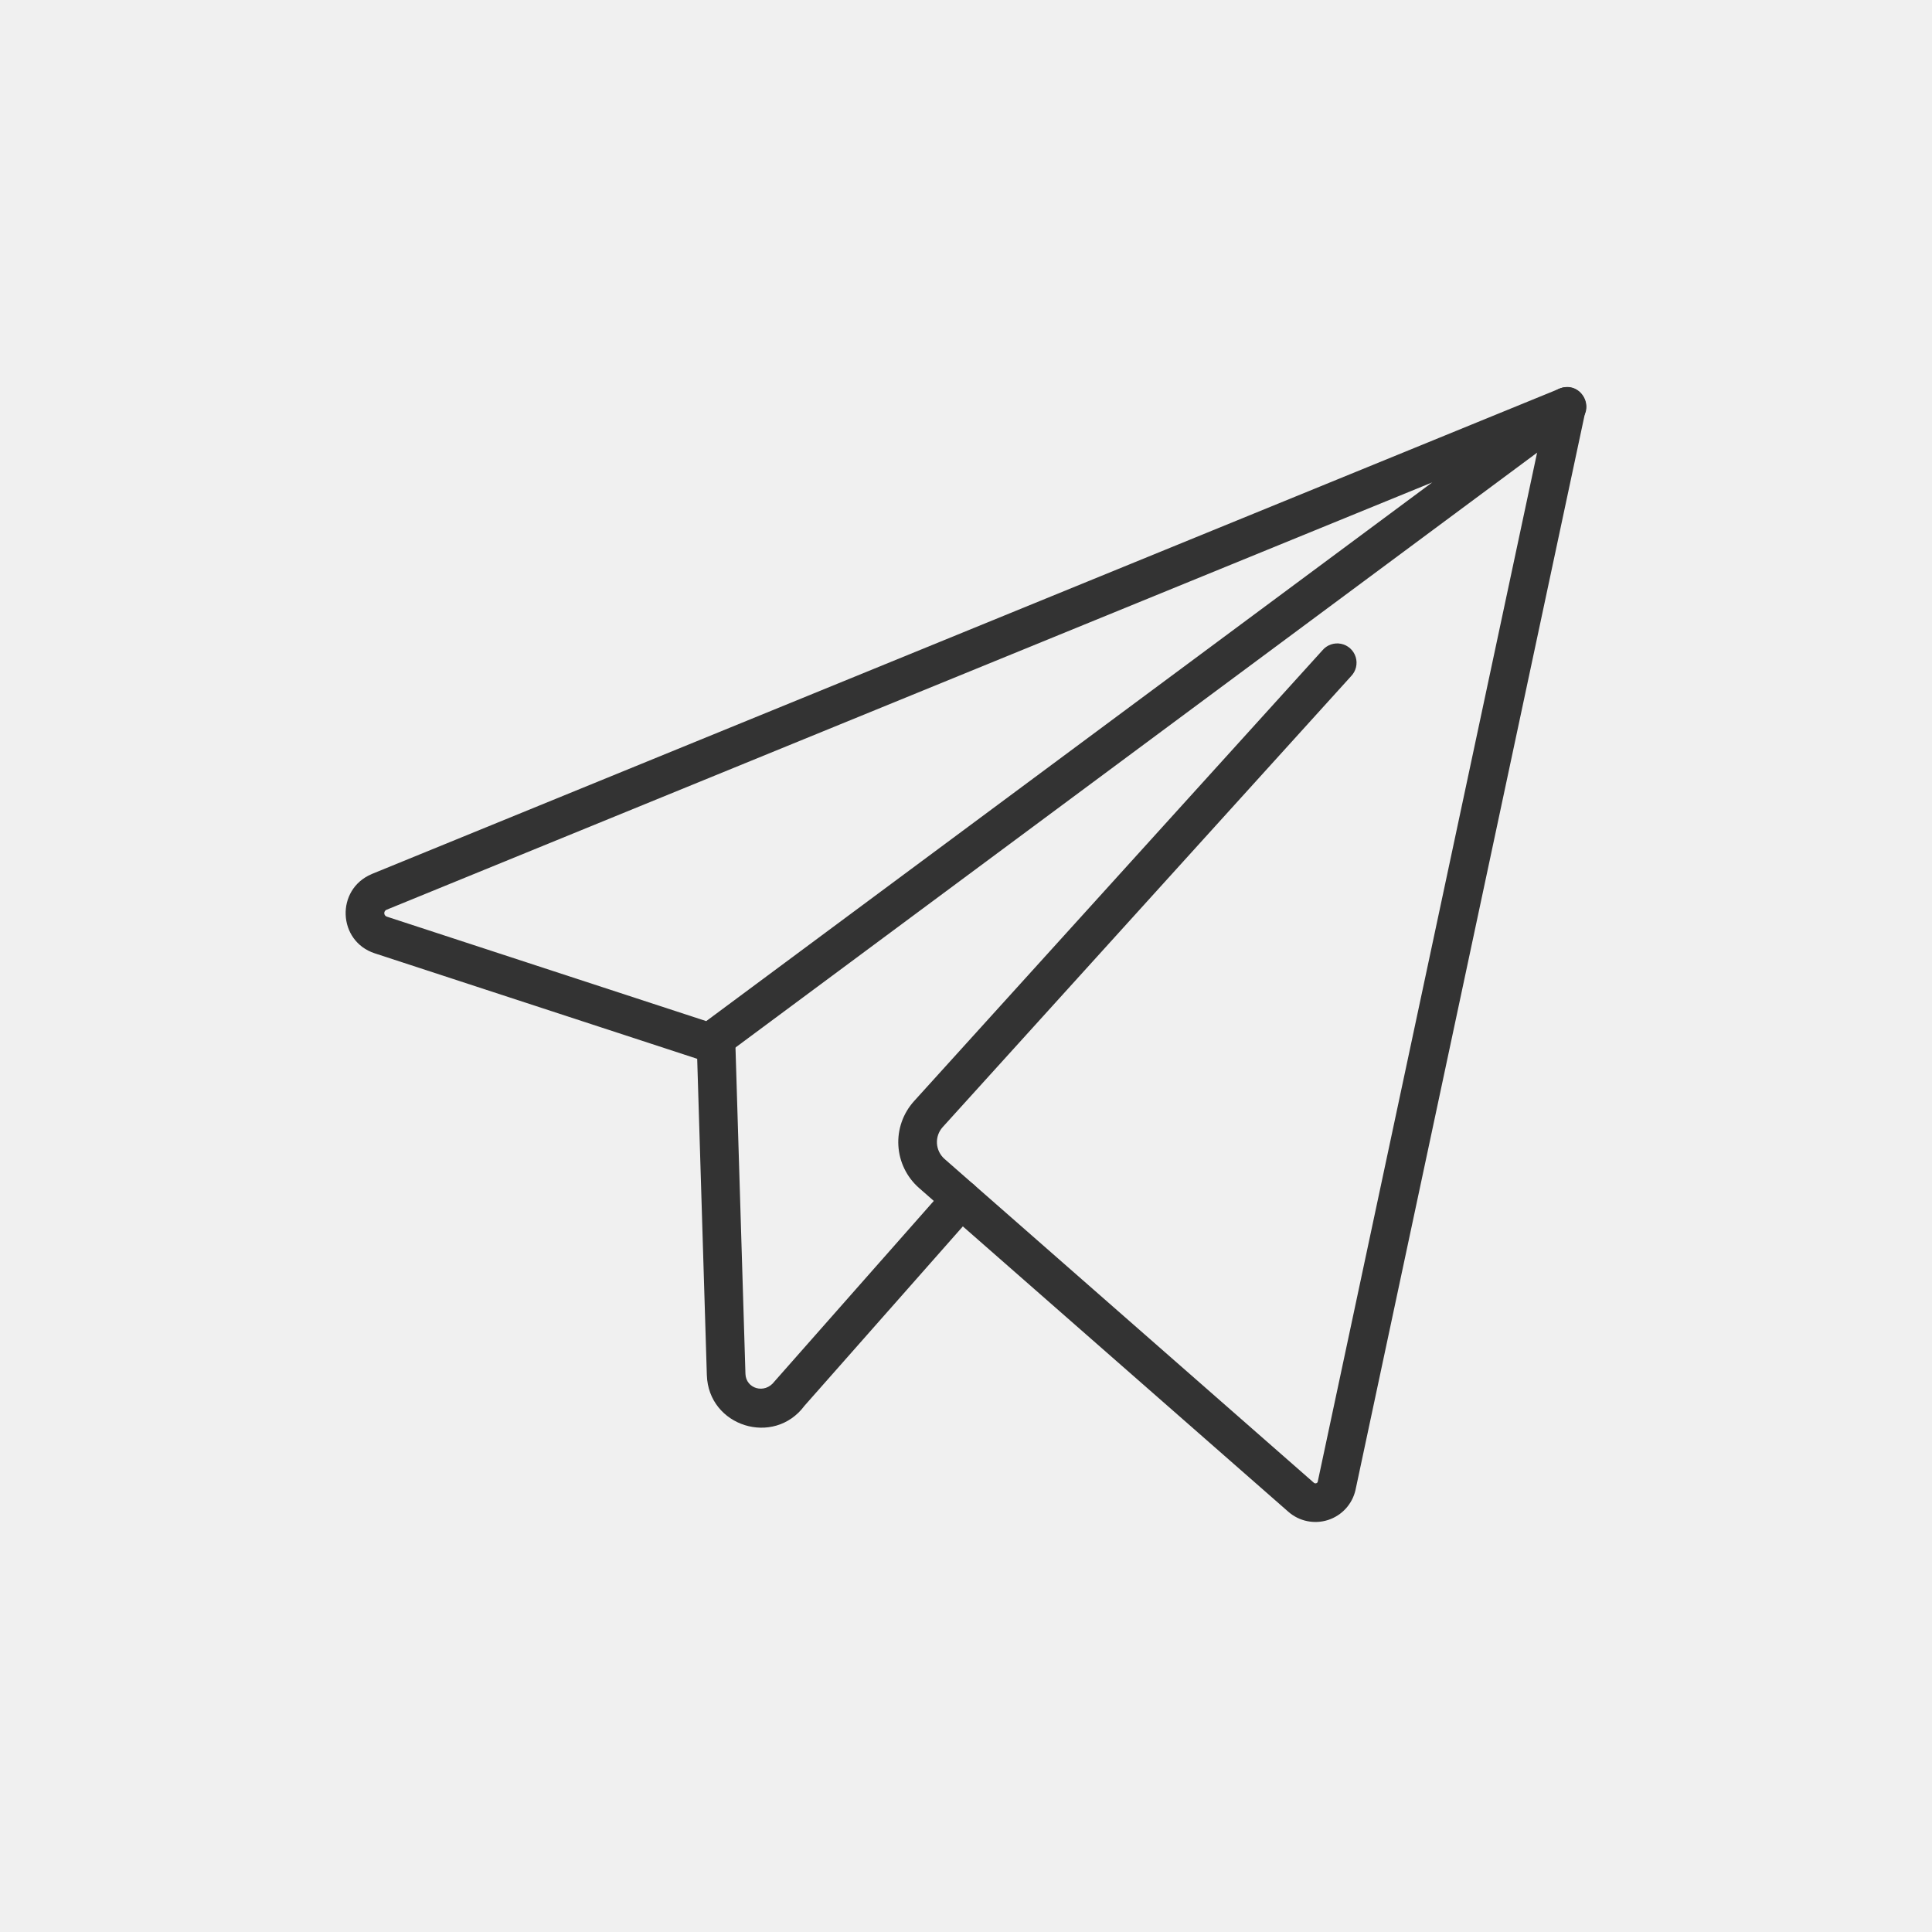
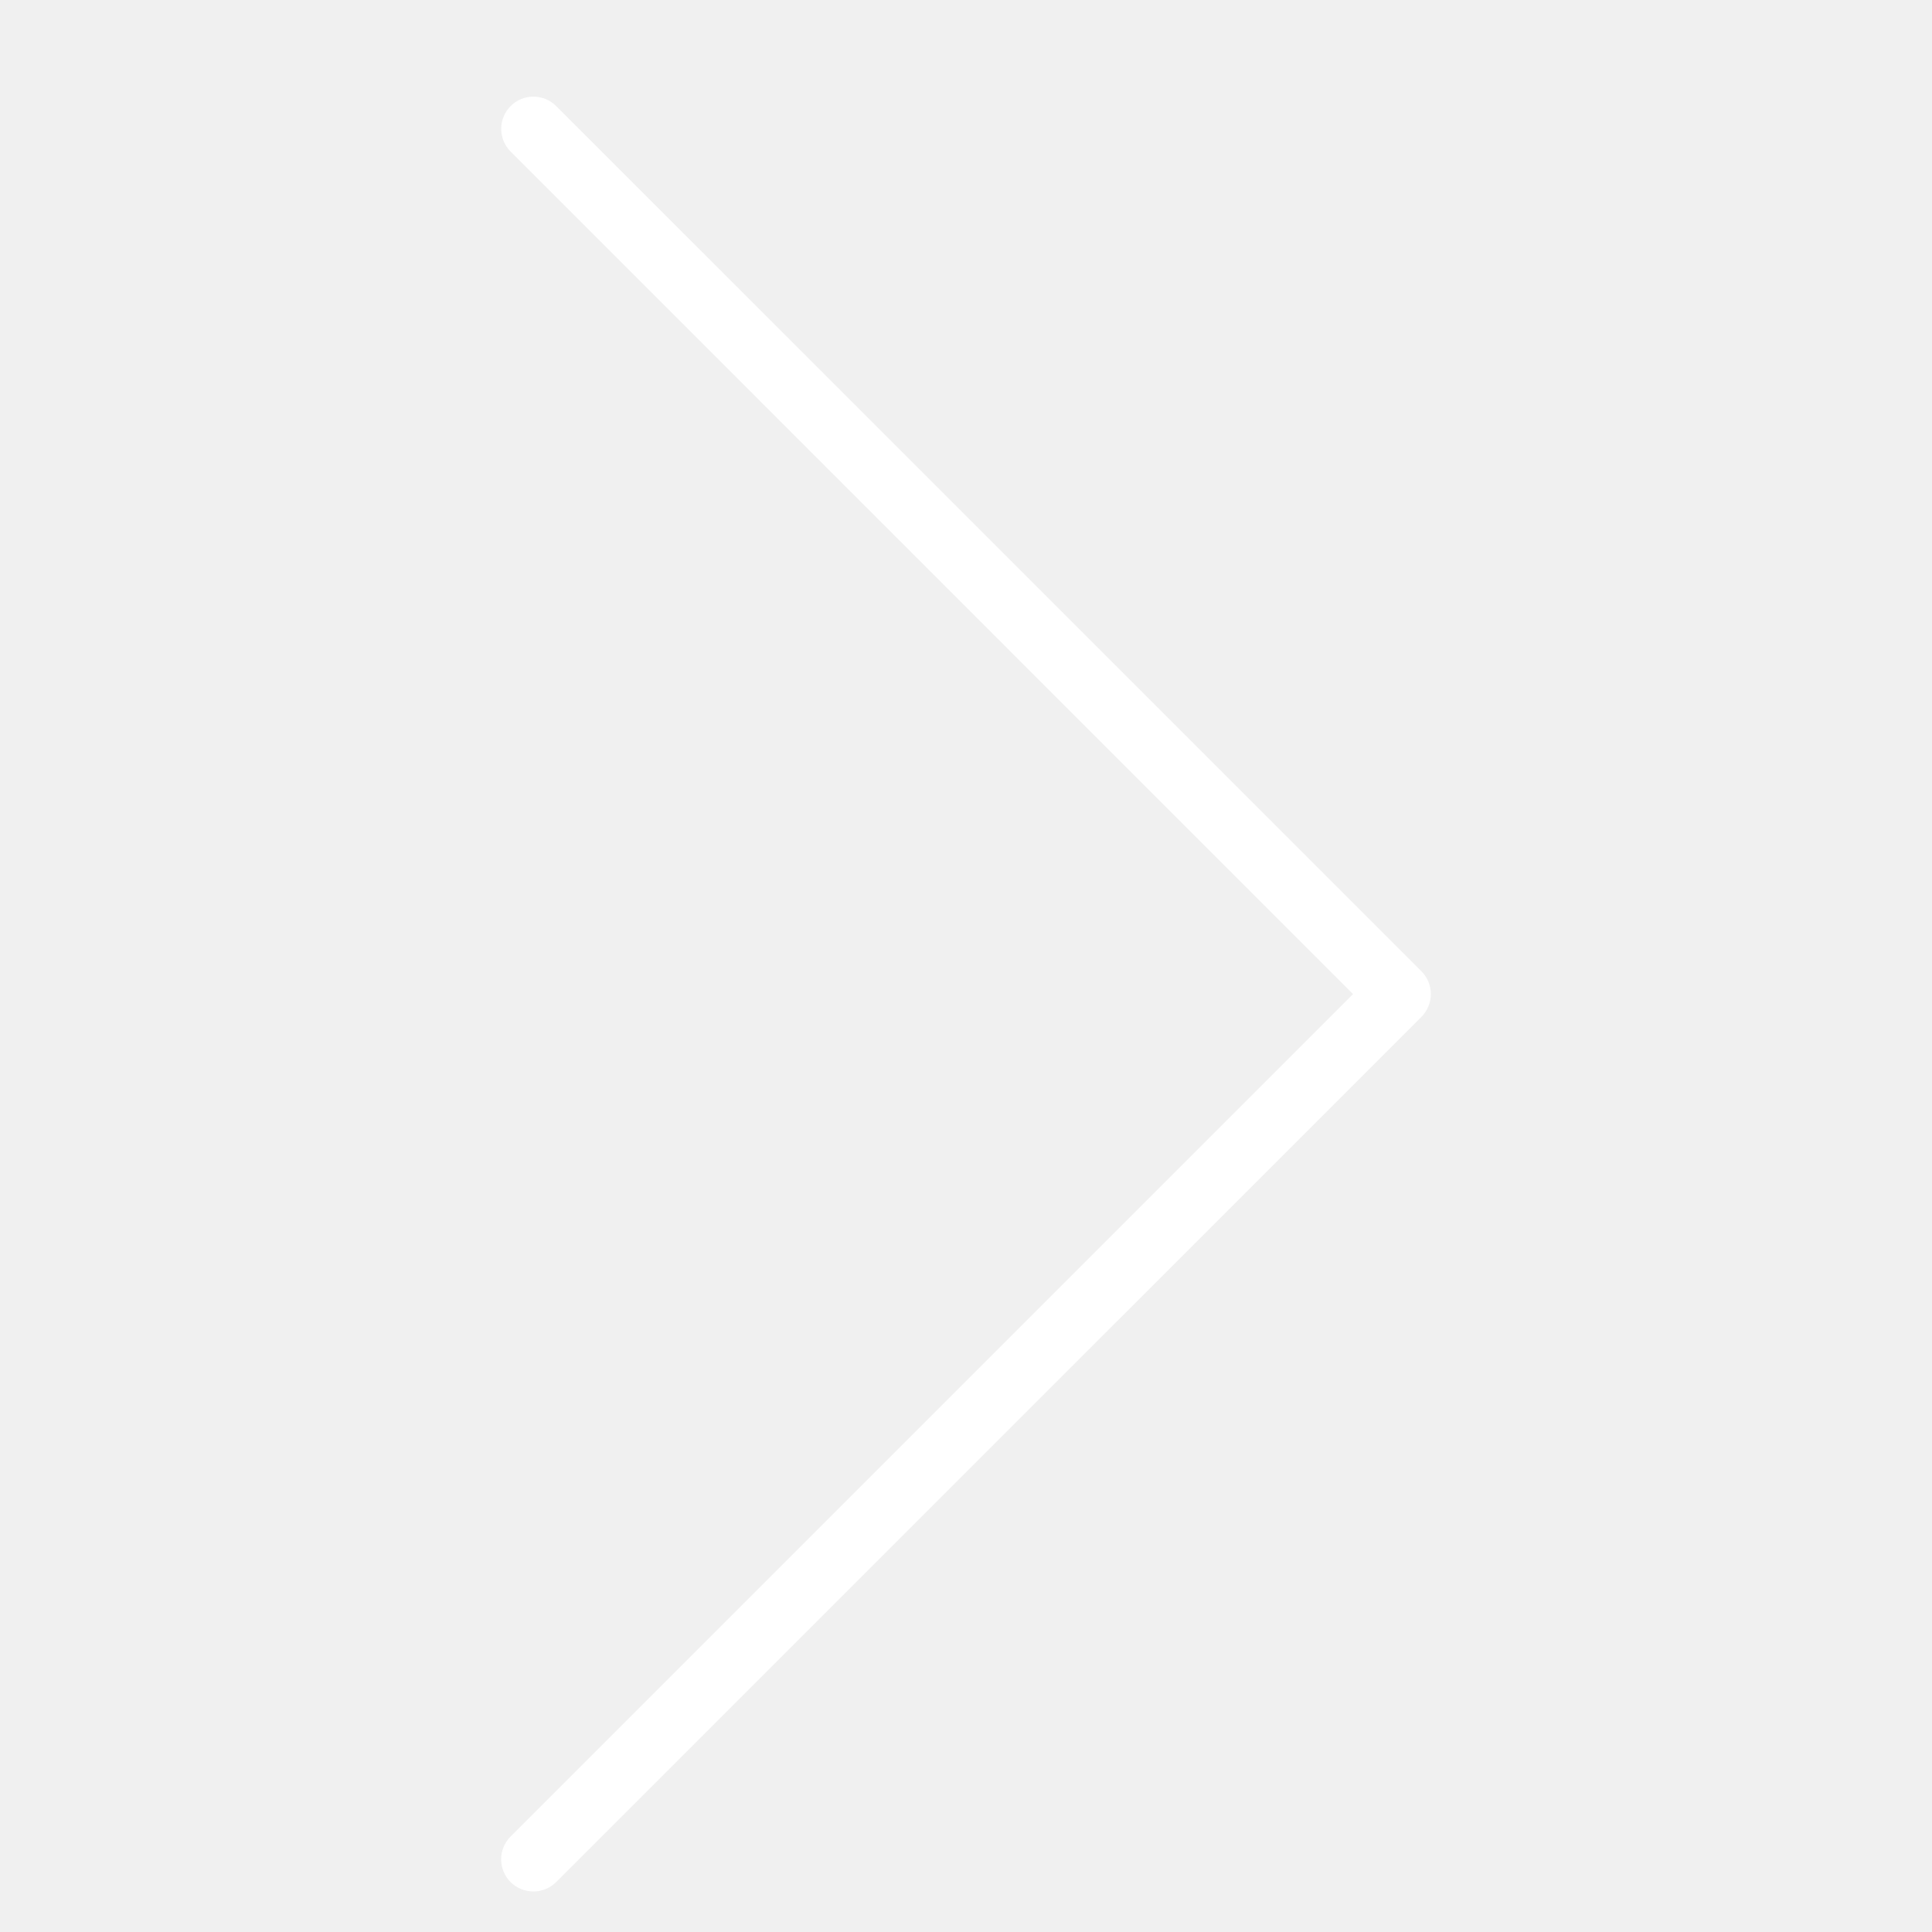
- <svg xmlns="http://www.w3.org/2000/svg" t="1493288115385" class="icon" style="" viewBox="0 0 1024 1024" version="1.1" p-id="16983" width="32" height="32">
+ <svg xmlns="http://www.w3.org/2000/svg" t="1493289309071" class="icon" style="" viewBox="0 0 1024 1024" version="1.1" p-id="20064" width="32" height="32">
  <defs>
    <style type="text/css" />
  </defs>
-   <path d="M698.429 785.347c-0.184 0.819-1.352 1.188-2.068 0.532l-195.727-171.602a11.878 11.878 0 0 1-1.004-16.876l216.412-238.94a10.24 10.24 0 1 0-15.176-13.722L484.454 583.639a32.358 32.358 0 0 0 2.662 46.019l195.727 171.602a21.77 21.77 0 0 0 35.594-11.51l121.917-572.006a10.24 10.24 0 1 0-20.029-4.26l-121.897 571.843z" fill="#333333" p-id="16984" />
-   <path d="M197.018 463.278c-19.231 8.09-18.104 35.533 1.597 42.004l174.367 57.037a10.24 10.24 0 0 0 9.298-1.516L836.608 223.662c9.667-7.168 1.188-22.262-9.974-17.695L197.018 463.258z m627.405-256.061L370.074 544.358l9.277-1.495-174.367-57.037a1.946 1.946 0 0 1-0.143-3.625l629.555-257.29-9.974-17.695z" fill="#333333" p-id="16985" />
-   <path d="M374.641 728.801c0.819 27.238 35.533 38.113 51.773 16.261l90.665-102.687a10.24 10.24 0 0 0-15.36-13.558l-91.218 103.363c-5.202 6.943-15.155 3.809-15.401-3.994l-5.325-174.572a10.24 10.24 0 1 0-20.46 0.614l5.325 174.572z" fill="#333333" p-id="16986" />
+   <path d="M282.692 1002.53c-4.369 0-8.738-1.673-12.083-4.983-6.656-6.656-6.656-17.476 0-24.132l446.532-446.532L270.643 80.35c-6.656-6.656-6.656-17.476 0-24.132s17.476-6.656 24.132 0l458.615 458.581c3.209 3.209 4.983 7.543 4.983 12.083s-1.809 8.875-4.983 12.083L294.775 997.547C291.43 1000.858 287.061 1002.53 282.692 1002.53z" p-id="20065" fill="#ffffff" />
</svg>
